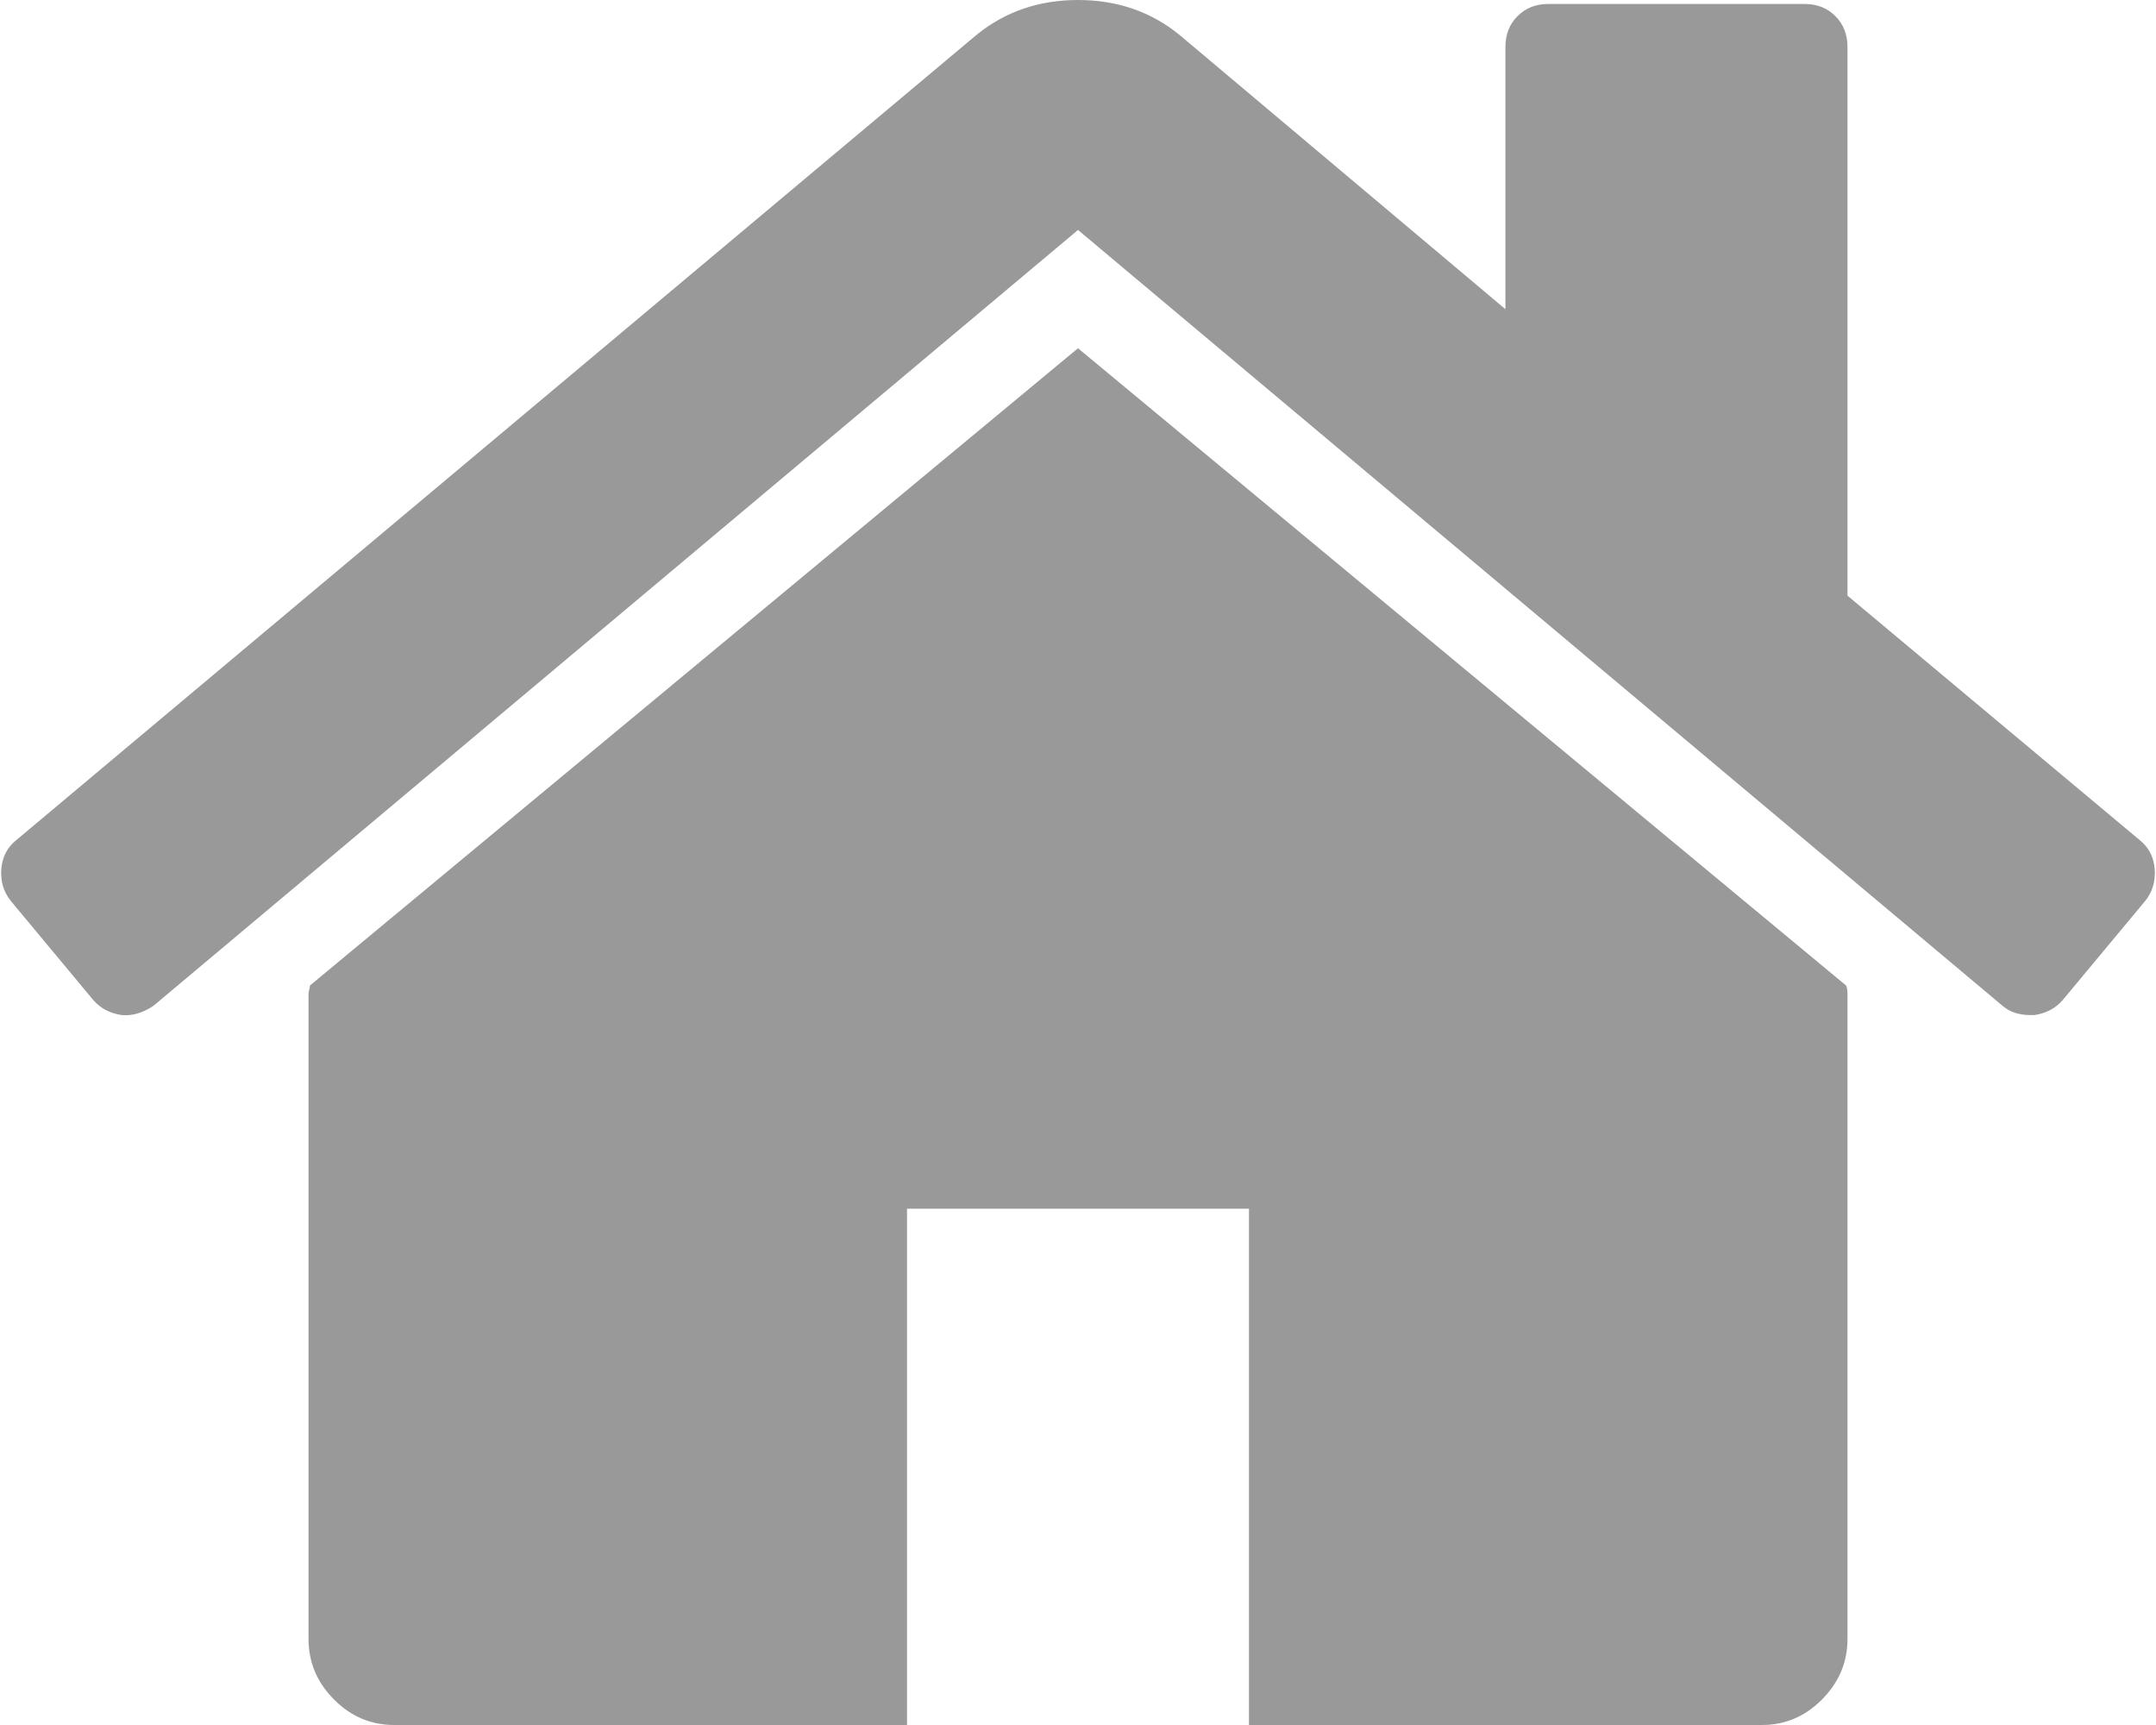
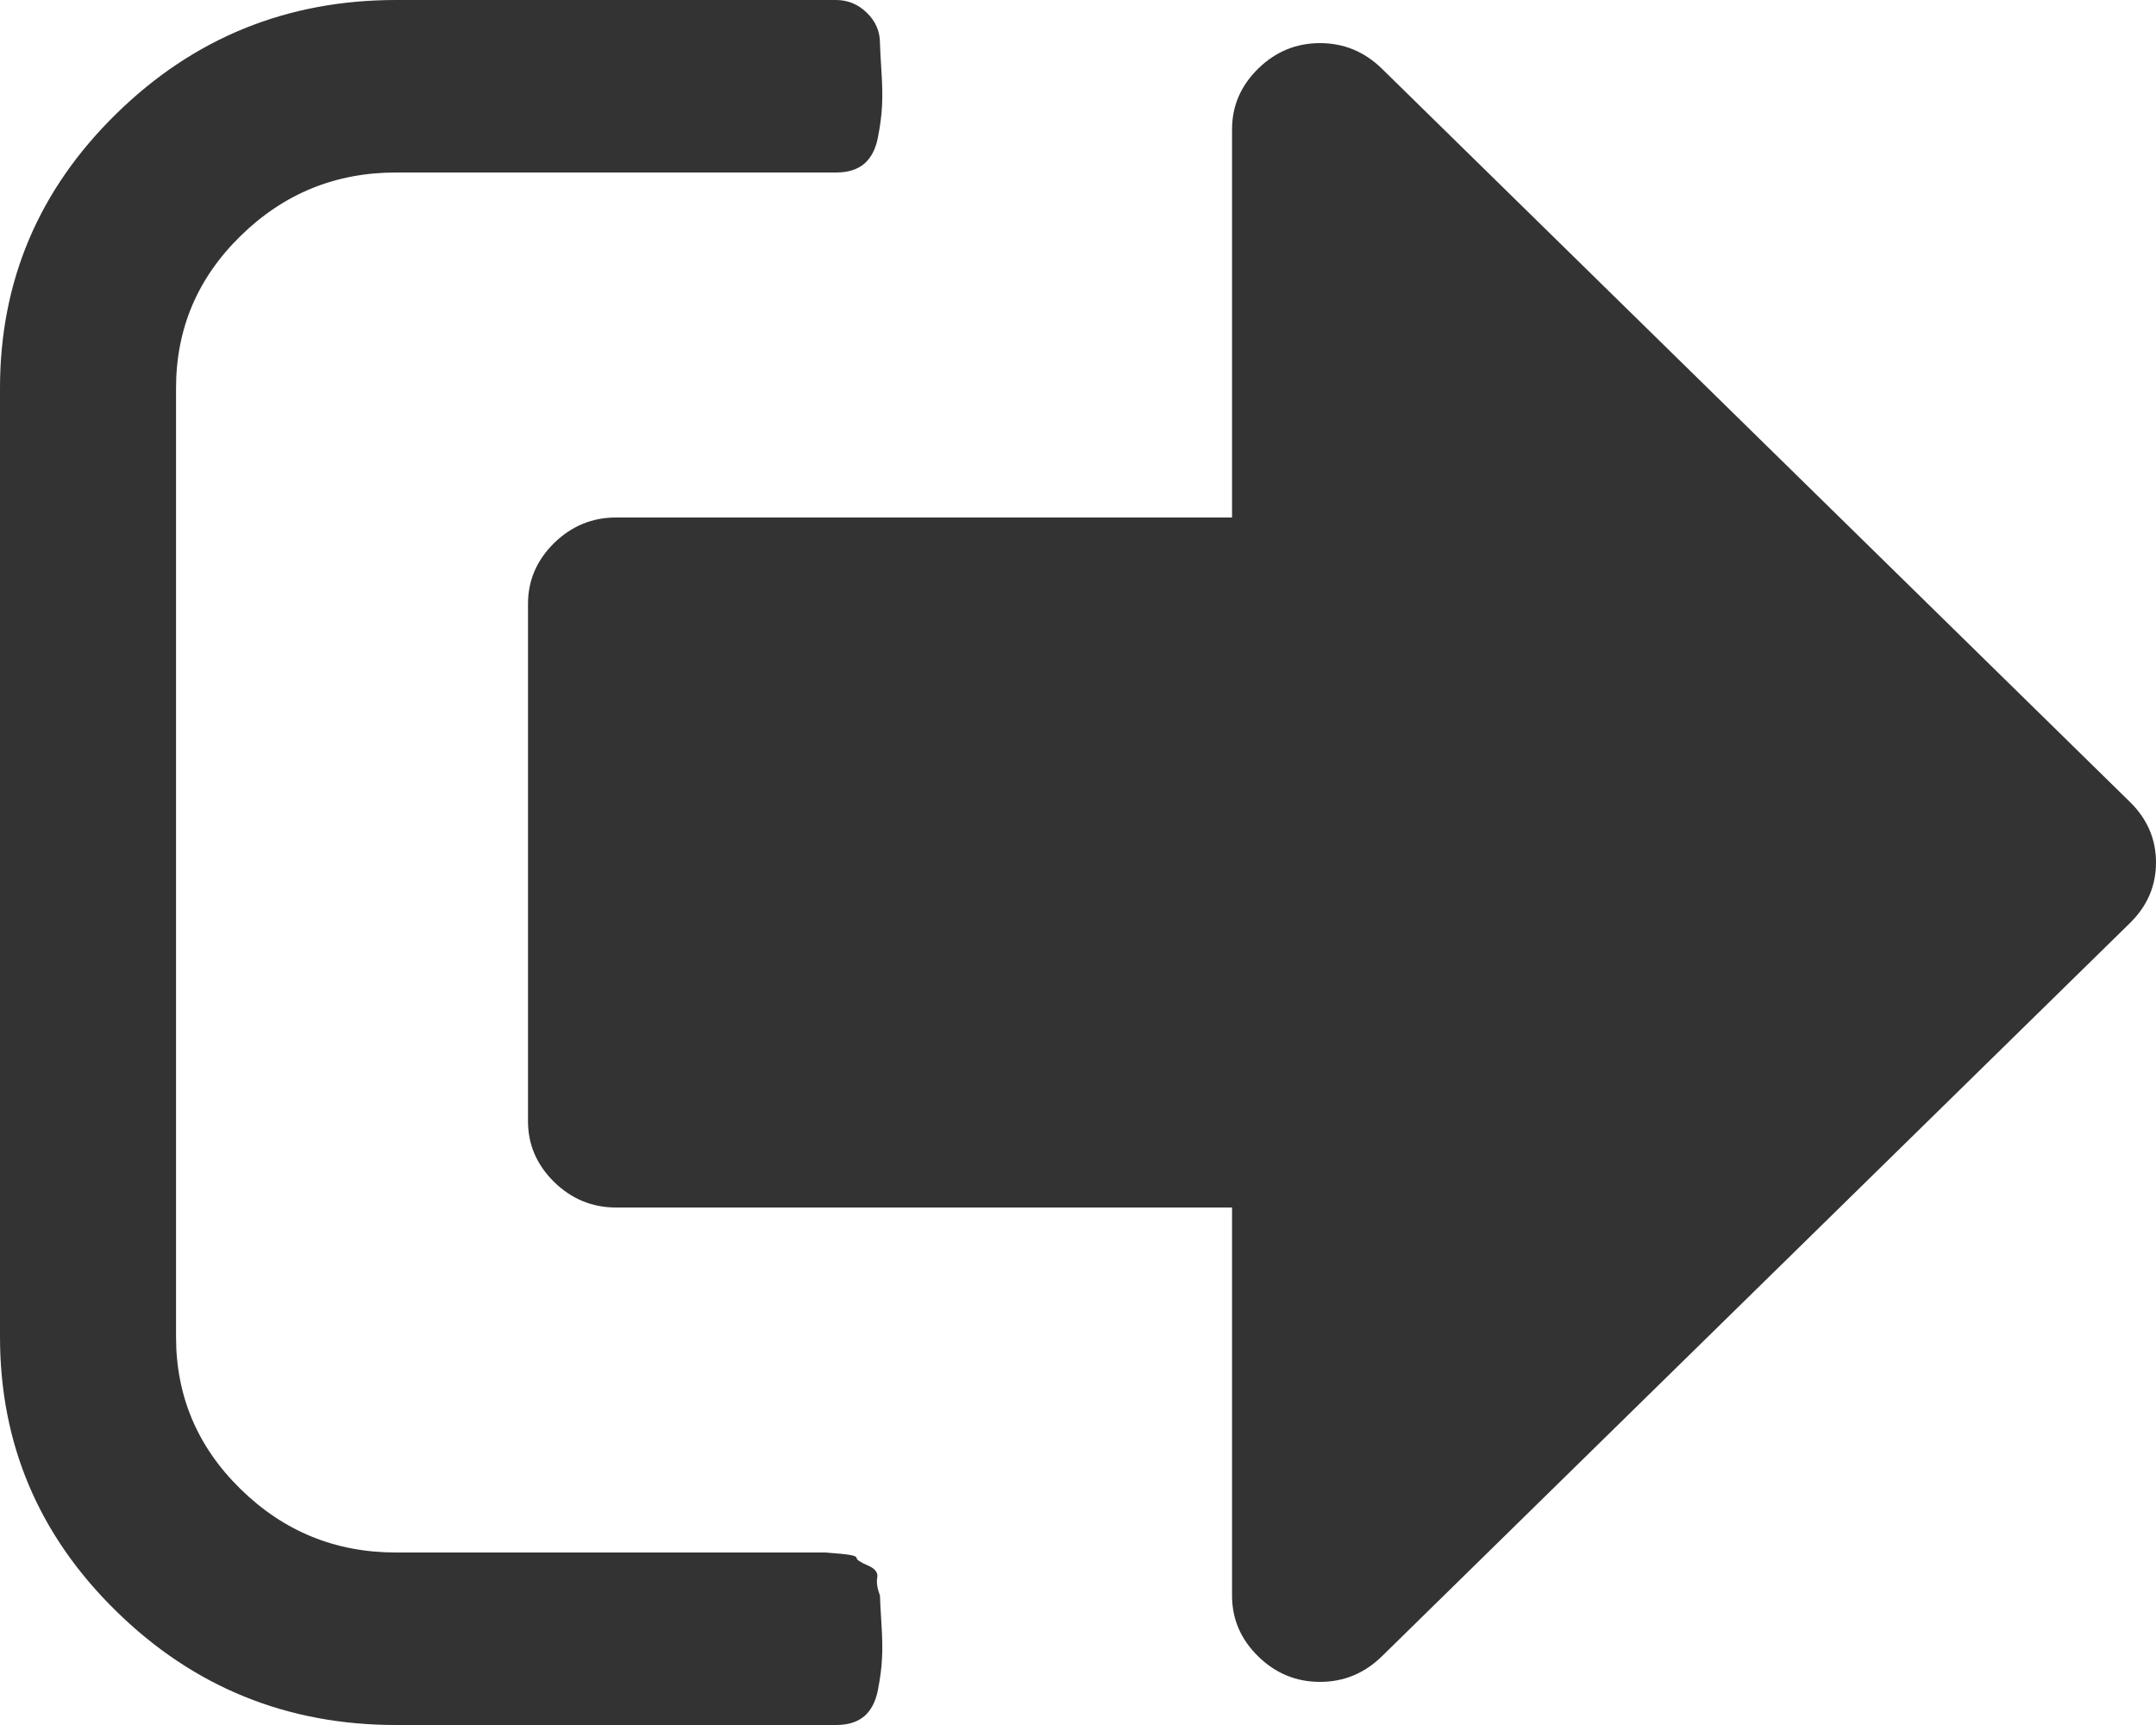
<svg xmlns="http://www.w3.org/2000/svg" version="1.1" width="20px" height="16px">
-   <g transform="translate(-1102 -67 )">
-     <path d="M 17.125 9.141  C 17.133 9.158  17.138 9.183  17.138 9.216  L 17.138 15.202  C 17.138 15.418  17.059 15.605  16.902 15.763  C 16.745 15.921  16.559 16  16.344 16  L 11.586 16  L 11.586 11.211  L 8.414 11.211  L 8.414 16  L 3.656 16  C 3.441 16  3.255 15.921  3.098 15.763  C 2.941 15.605  2.862 15.418  2.862 15.202  L 2.862 9.216  C 2.862 9.208  2.865 9.195  2.869 9.178  C 2.873 9.162  2.875 9.149  2.875 9.141  L 10 3.23  L 17.125 9.141  Z M 19.988 8.062  C 19.996 8.175  19.967 8.272  19.901 8.355  L 19.133 9.278  C 19.067 9.353  18.98 9.399  18.872 9.415  L 18.835 9.415  C 18.728 9.415  18.641 9.386  18.575 9.328  L 10 2.133  L 1.425 9.328  C 1.326 9.395  1.227 9.424  1.128 9.415  C 1.02 9.399  0.933 9.353  0.867 9.278  L 0.099 8.355  C 0.033 8.272  0.004 8.175  0.012 8.062  C 0.021 7.95  0.066 7.861  0.149 7.794  L 9.058 0.324  C 9.323 0.108  9.637 0  10 0  C 10.363 0  10.677 0.108  10.942 0.324  L 13.965 2.868  L 13.965 0.436  C 13.965 0.32  14.002 0.224  14.077 0.15  C 14.151 0.075  14.246 0.037  14.362 0.037  L 16.741 0.037  C 16.857 0.037  16.952 0.075  17.026 0.15  C 17.1 0.224  17.138 0.32  17.138 0.436  L 17.138 5.525  L 19.851 7.794  C 19.934 7.861  19.979 7.95  19.988 8.062  Z " fill-rule="nonzero" fill="#999999" stroke="none" transform="matrix(1 0 0 1 1102 67 )" />
+   <g transform="translate(-14 -129 )">
+     <path d="M 8.138 14.631  C 8.129 14.677  8.138 14.733  8.163 14.8  C 8.163 14.833  8.168 14.917  8.176 15.05  C 8.185 15.183  8.187 15.294  8.182 15.381  C 8.178 15.469  8.165 15.567  8.144 15.675  C 8.123 15.783  8.08 15.865  8.017 15.919  C 7.953 15.973  7.866 16  7.755 16  L 3.673 16  C 2.662 16  1.796 15.648  1.078 14.944  C 0.359 14.24  0 13.392  0 12.4  L 0 3.6  C 0 2.608  0.359 1.76  1.078 1.056  C 1.796 0.352  2.662 0  3.673 0  L 7.755 0  C 7.866 0  7.961 0.04  8.042 0.119  C 8.123 0.198  8.163 0.292  8.163 0.4  C 8.163 0.433  8.168 0.517  8.176 0.65  C 8.185 0.783  8.187 0.894  8.182 0.981  C 8.178 1.069  8.165 1.167  8.144 1.275  C 8.123 1.383  8.08 1.465  8.017 1.519  C 7.953 1.573  7.866 1.6  7.755 1.6  L 3.673 1.6  C 3.112 1.6  2.632 1.796  2.232 2.188  C 1.832 2.579  1.633 3.05  1.633 3.6  L 1.633 12.4  C 1.633 12.95  1.832 13.421  2.232 13.812  C 2.632 14.204  3.112 14.4  3.673 14.4  L 7.347 14.4  L 7.487 14.4  L 7.653 14.4  C 7.653 14.4  7.702 14.404  7.8 14.412  C 7.898 14.421  7.946 14.433  7.946 14.45  C 7.946 14.467  7.98 14.49  8.048 14.519  C 8.116 14.548  8.146 14.585  8.138 14.631  Z M 19.758 7.438  C 19.919 7.596  20 7.783  20 8  C 20 8.217  19.919 8.404  19.758 8.562  L 12.819 15.363  C 12.657 15.521  12.466 15.6  12.245 15.6  C 12.024 15.6  11.832 15.521  11.671 15.363  C 11.509 15.204  11.429 15.017  11.429 14.8  L 11.429 11.2  L 5.714 11.2  C 5.493 11.2  5.302 11.121  5.14 10.963  C 4.979 10.804  4.898 10.617  4.898 10.4  L 4.898 5.6  C 4.898 5.383  4.979 5.196  5.14 5.037  C 5.302 4.879  5.493 4.8  5.714 4.8  L 11.429 4.8  L 11.429 1.2  C 11.429 0.983  11.509 0.796  11.671 0.637  C 11.832 0.479  12.024 0.4  12.245 0.4  C 12.466 0.4  12.657 0.479  12.819 0.637  L 19.758 7.438  Z " fill-rule="nonzero" fill="#333333" stroke="none" transform="matrix(1 0 0 1 14 129 )" />
  </g>
</svg>
